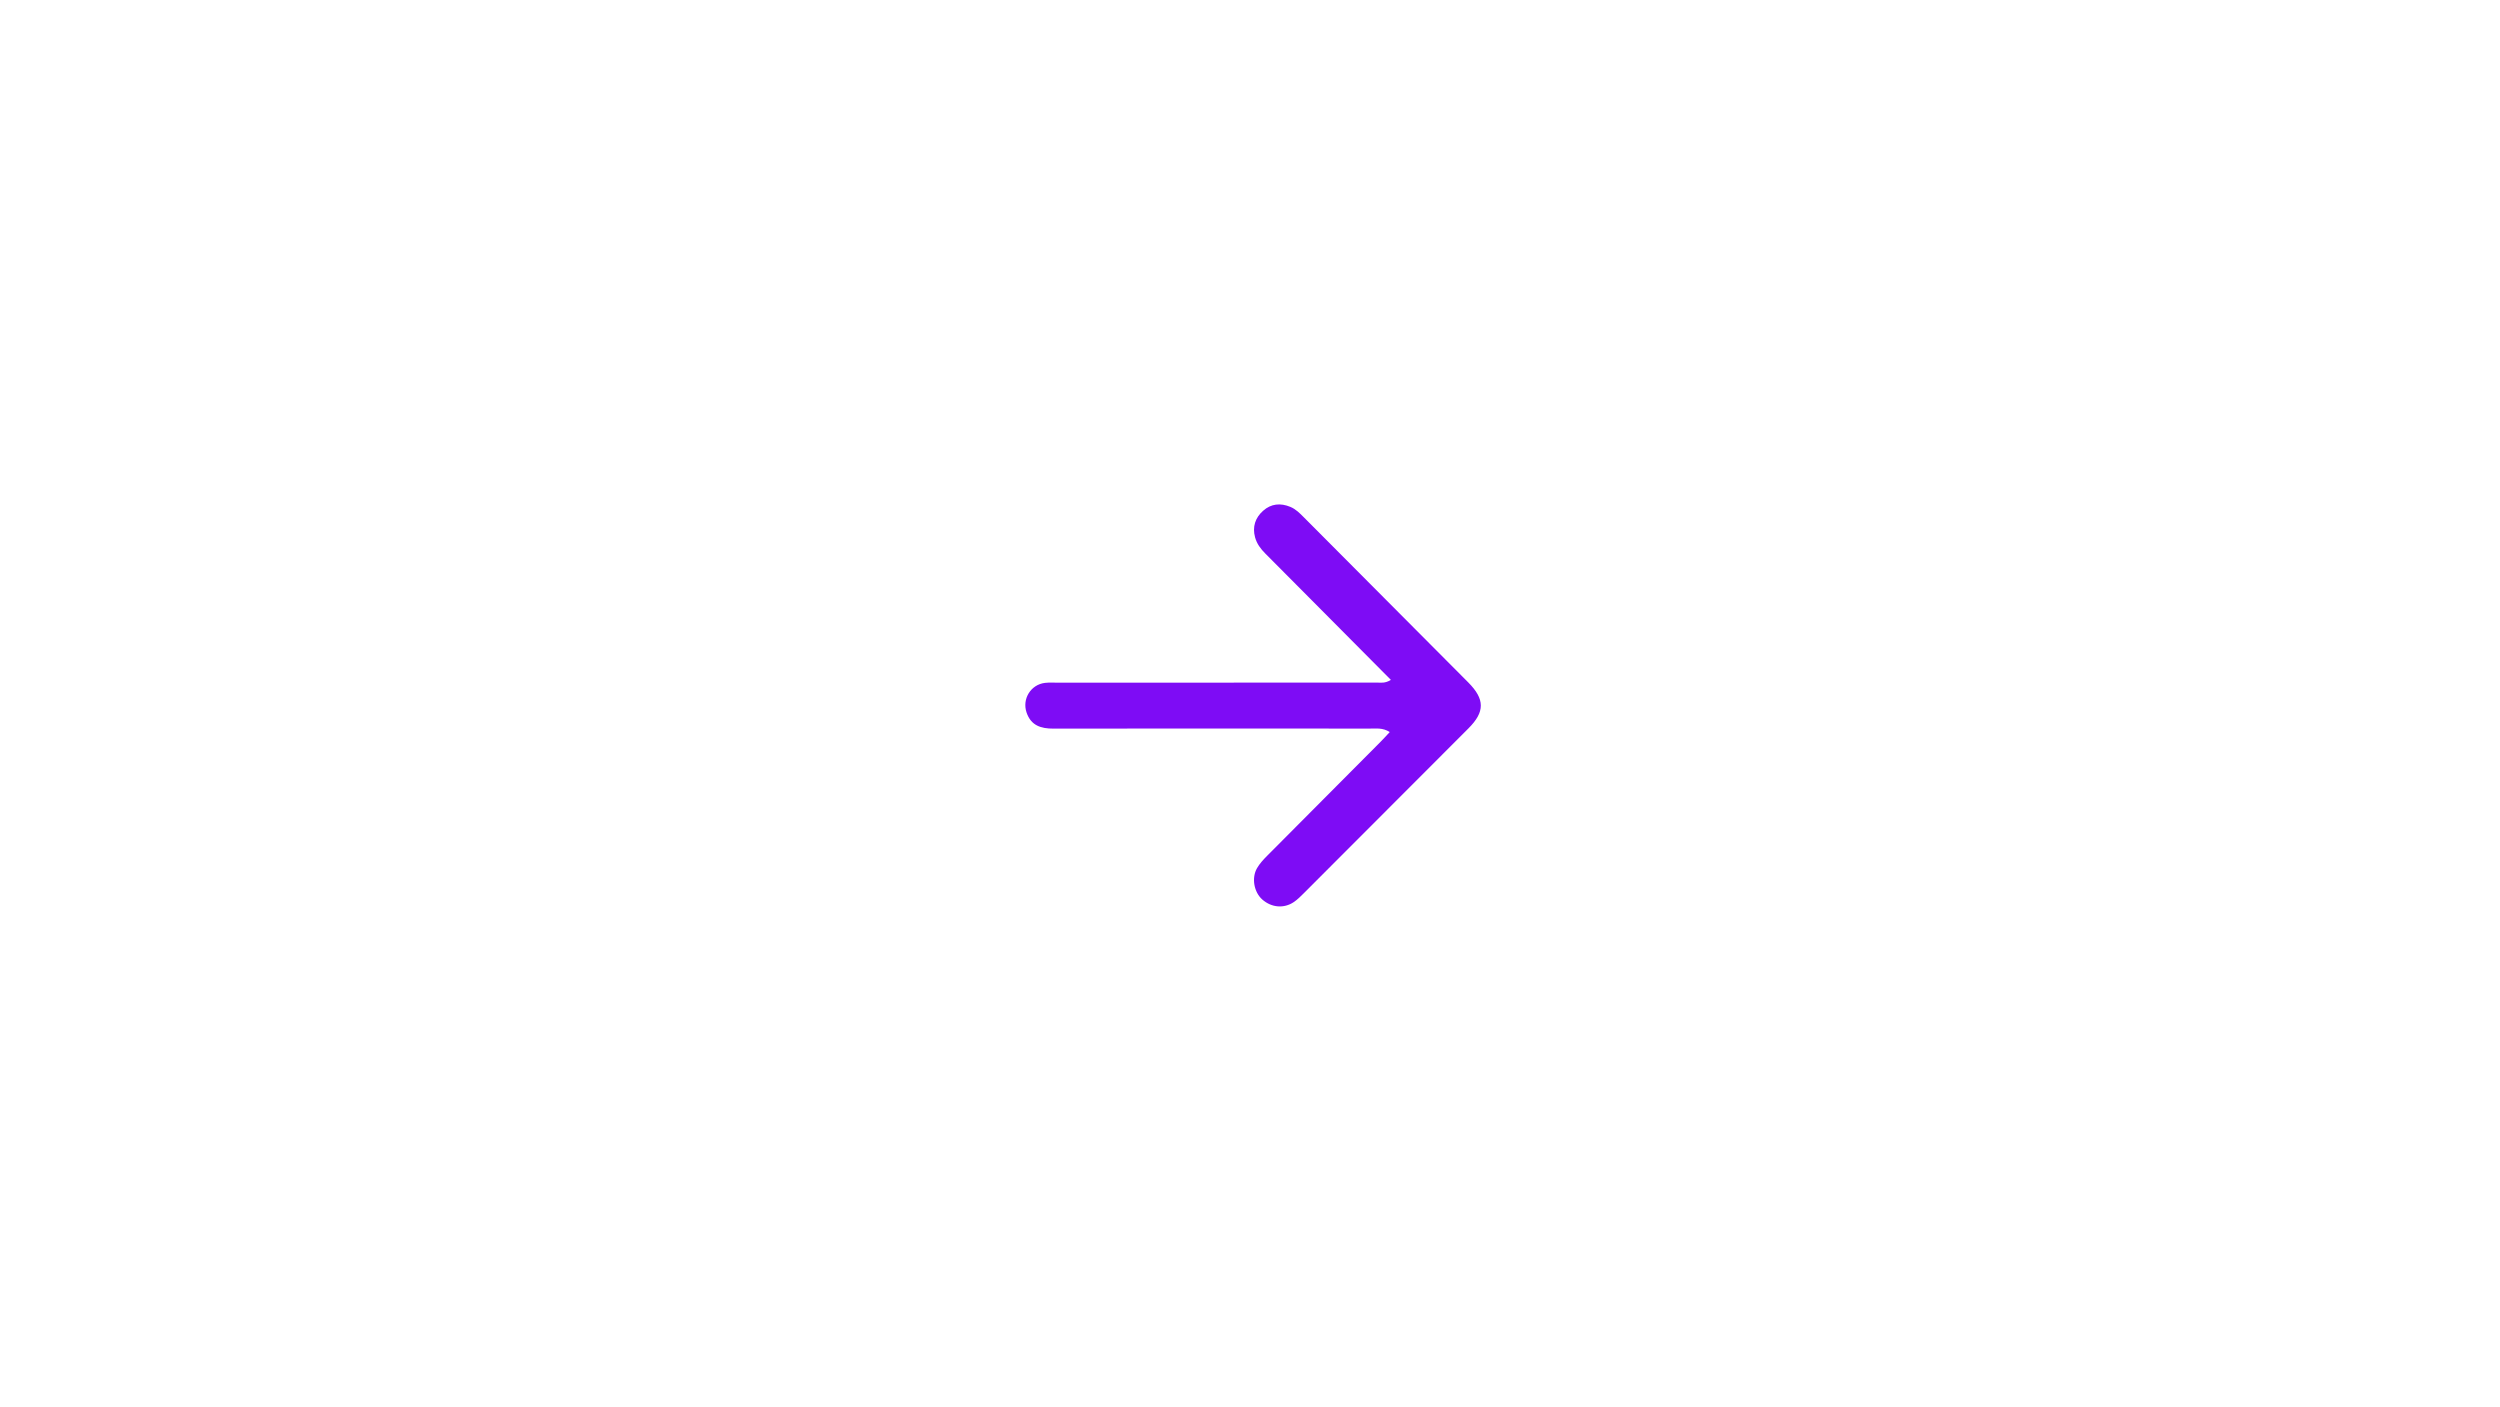
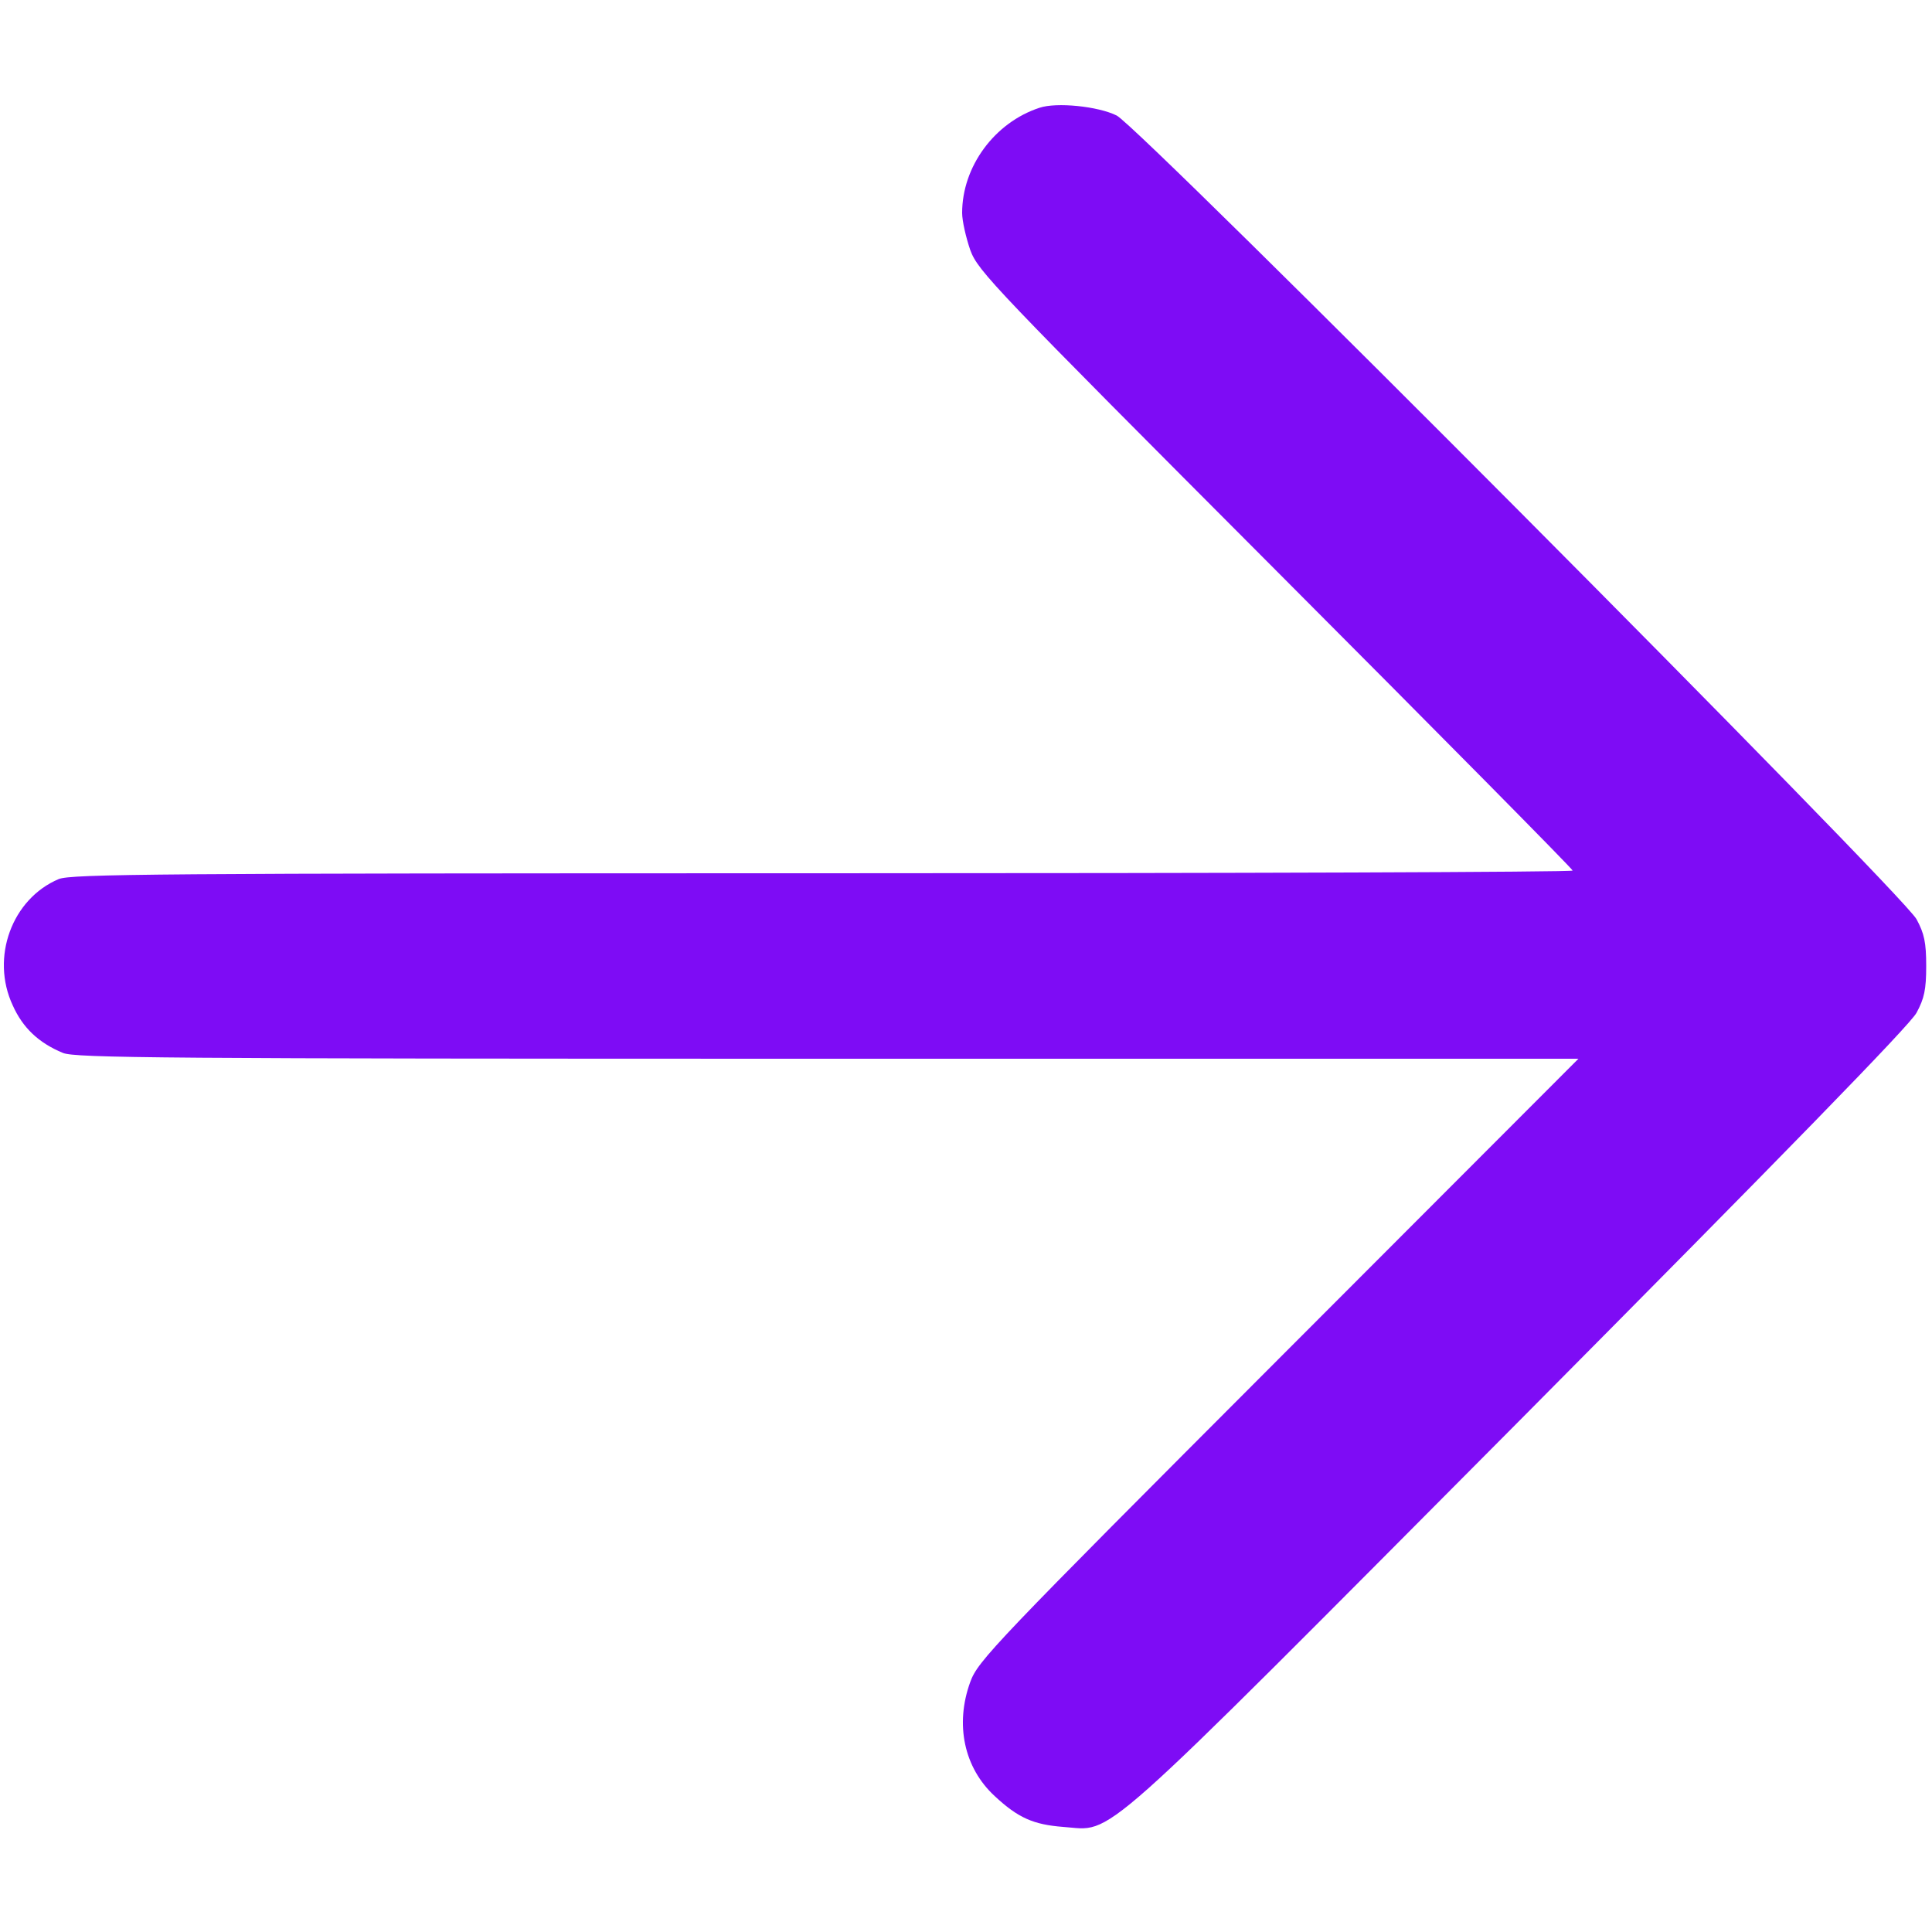
- <svg xmlns="http://www.w3.org/2000/svg" version="1.1" id="Layer_1" x="0px" y="0px" width="100%" viewBox="0 0 1024 576" xml:space="preserve">
-   <path fill="#7E0CF5" opacity="1" stroke="none" d=" M537.218,245.782   C530.745,239.269 524.535,232.994 518.292,226.751   C516.375,224.834 514.791,222.732 514.073,220.079   C512.911,215.783 514.15,212.093 517.362,209.221   C520.644,206.285 524.506,205.939 528.559,207.63   C530.775,208.554 532.405,210.23 534.05,211.882   C556.503,234.421 578.964,256.95 601.391,279.514   C608.246,286.411 608.242,291.569 601.499,298.325   C579.024,320.845 556.543,343.357 534.048,365.857   C532.758,367.147 531.445,368.472 529.944,369.486   C525.863,372.24 520.772,371.754 517.026,368.436   C513.648,365.445 512.549,359.639 514.875,355.606   C515.938,353.764 517.441,352.125 518.953,350.601   C534.435,334.996 549.963,319.435 565.47,303.854   C566.635,302.684 567.737,301.452 569.235,299.858   C566.45,298.013 563.611,298.433 560.938,298.431   C517.794,298.395 474.649,298.365 431.504,298.445   C426.332,298.455 422.306,297.174 420.489,291.878   C418.576,286.305 422.197,280.397 428.036,279.707   C429.845,279.493 431.696,279.63 433.528,279.63   C477.006,279.62 520.484,279.619 563.962,279.587   C565.579,279.586 567.283,279.986 569.708,278.483   C558.841,267.545 548.154,256.789 537.218,245.782  z" />
+ <svg xmlns="http://www.w3.org/2000/svg" version="1.0" width="500pt" height="500pt" viewBox="0 0 500 500" preserveAspectRatio="xMidYMid meet">
+   <g transform="translate(0,500) scale(0.1,-0.1)" fill="#7E0CF5" stroke="none">
+     <path d="M2690 4721 c-116 -38 -200 -152 -200 -272 0 -21 10 -64 21 -96 20 -55 60 -96 790 -828 423 -424 769 -774 769 -778 0 -4 -873 -7 -1940 -7 -1729 0 -1945 -2 -1978 -15 -121 -51 -177 -203 -119 -327 26 -58 67 -97 130 -123 32 -13 257 -15 1979 -15 l1943 0 -776 -777 c-739 -740 -778 -781 -798 -836 -40 -110 -16 -222 63 -295 61 -57 101 -74 177 -80 135 -9 62 -74 1184 1054 682 687 1008 1021 1025 1053 20 37 25 60 25 121 0 61 -5 84 -25 121 -37 68 -2009 2049 -2070 2080 -48 24 -156 35 -200 20z" />
+   </g>
</svg>
